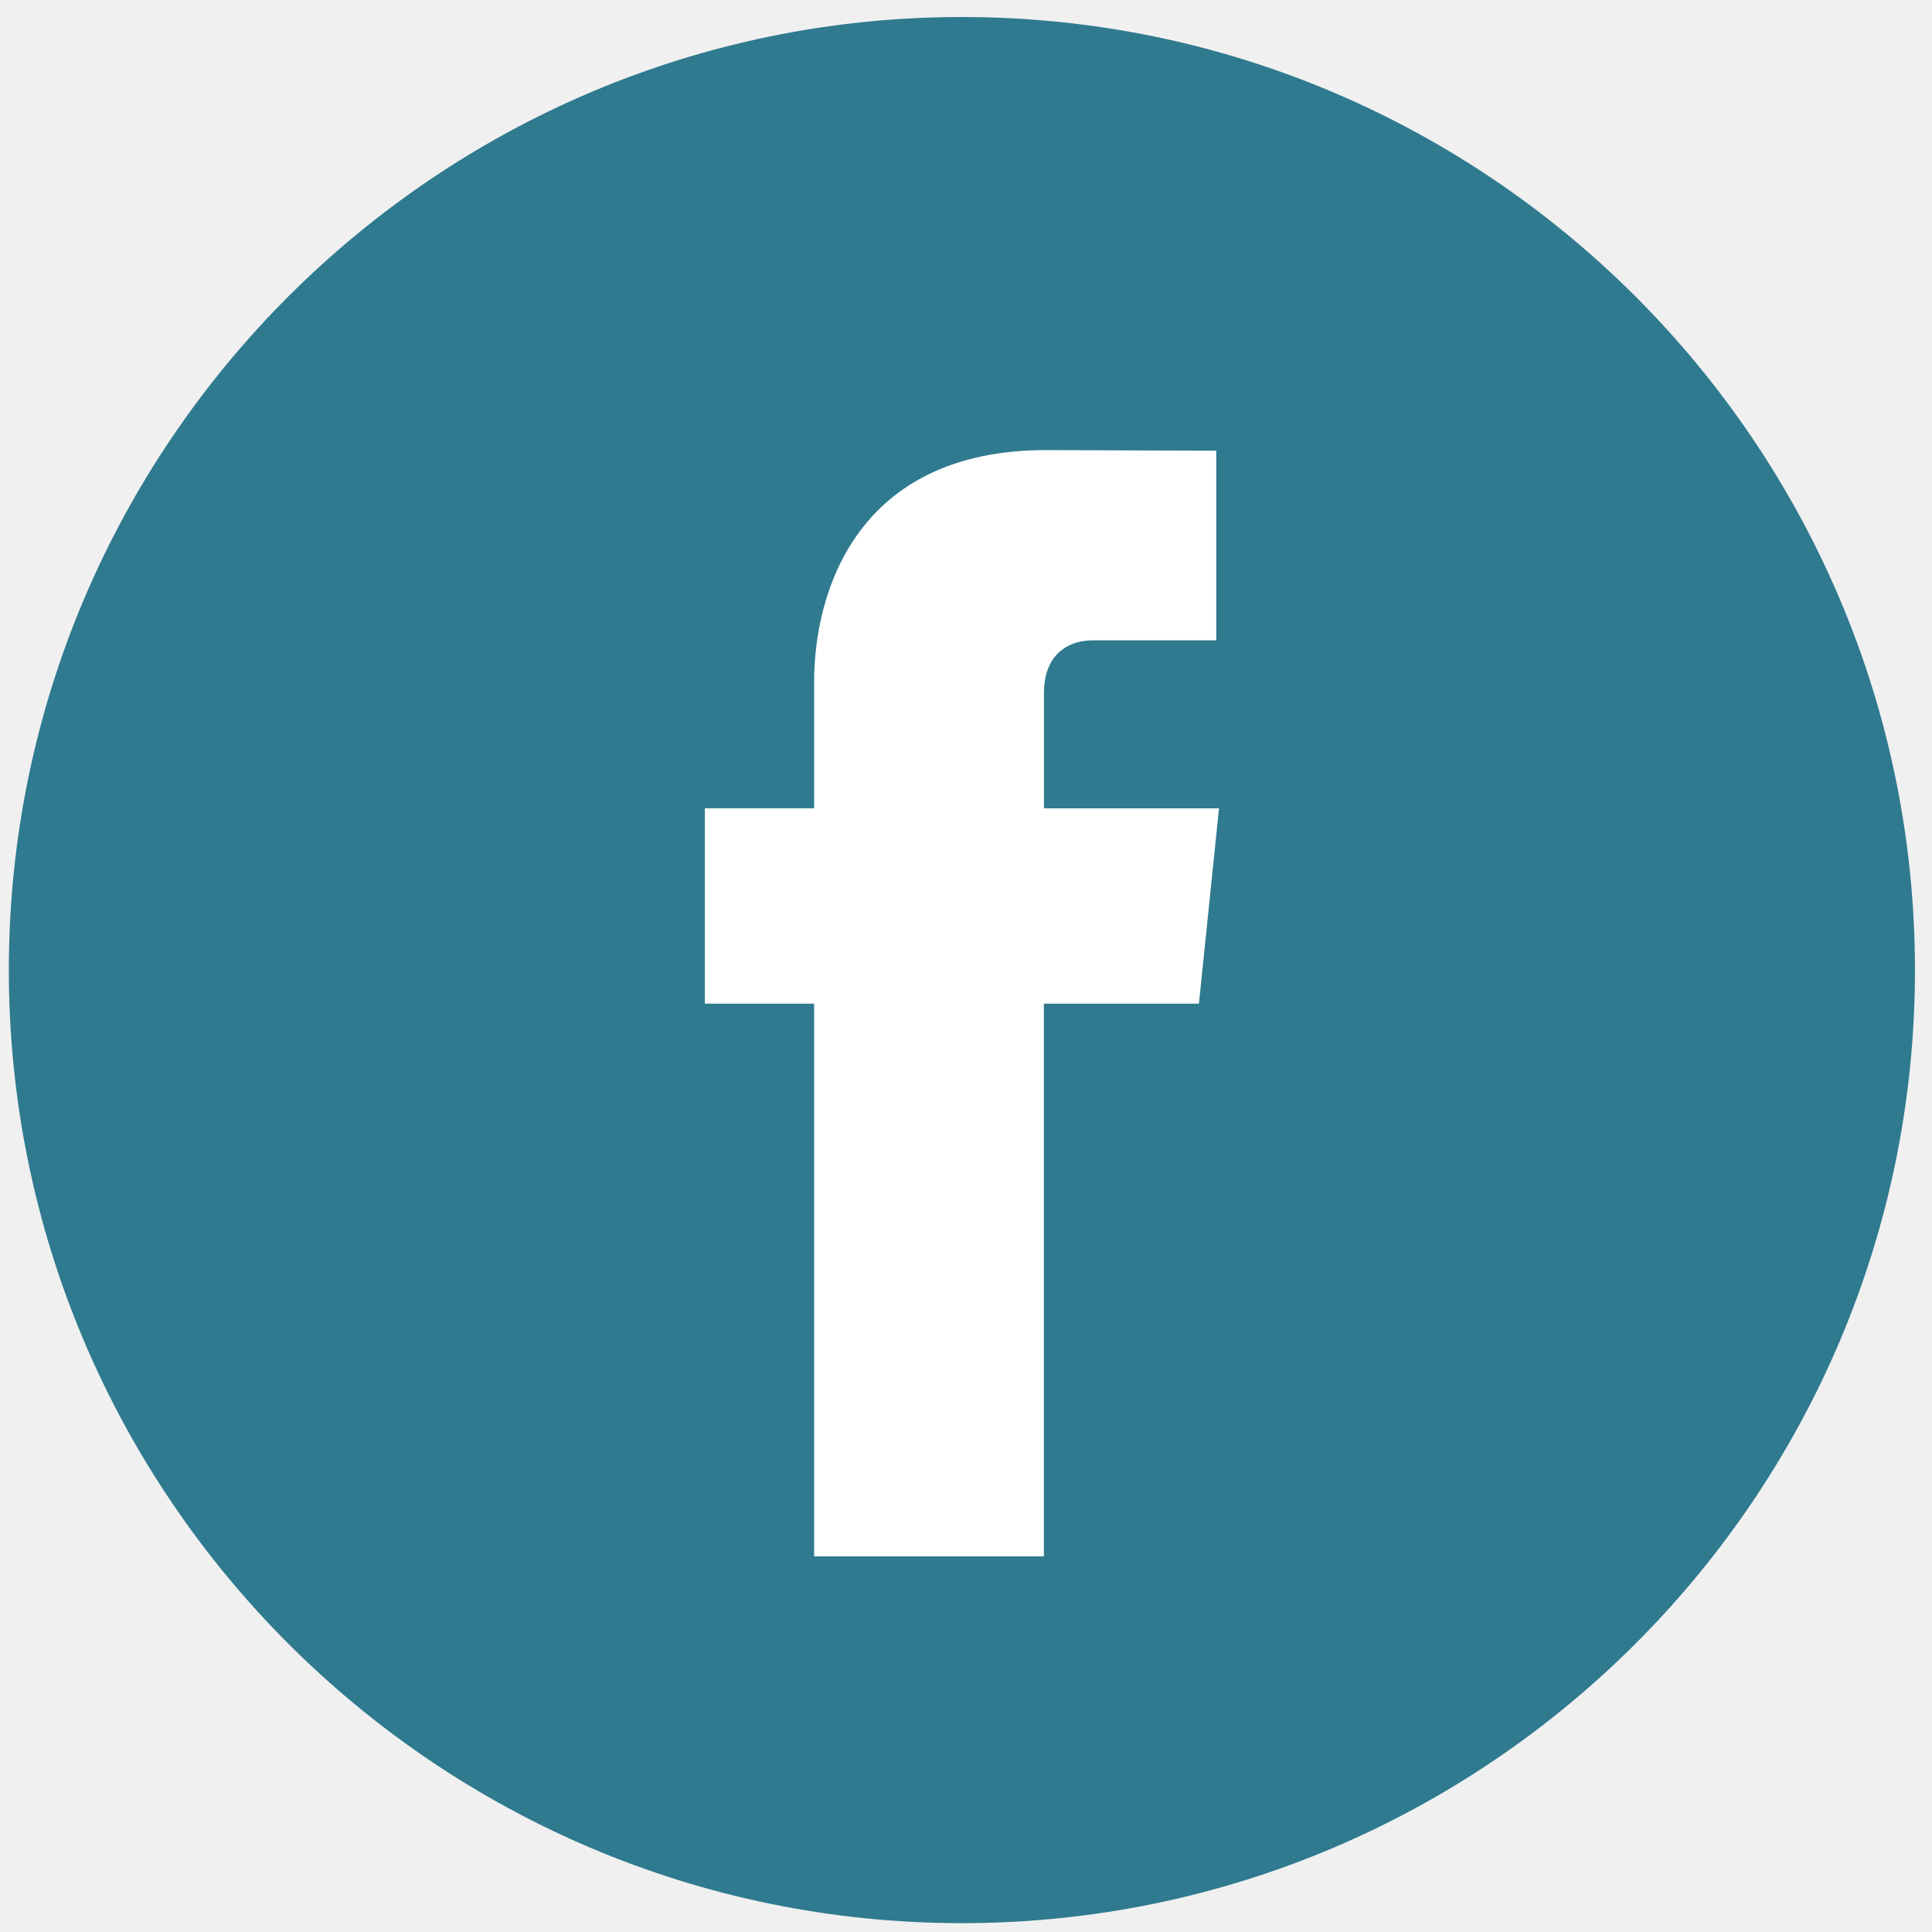
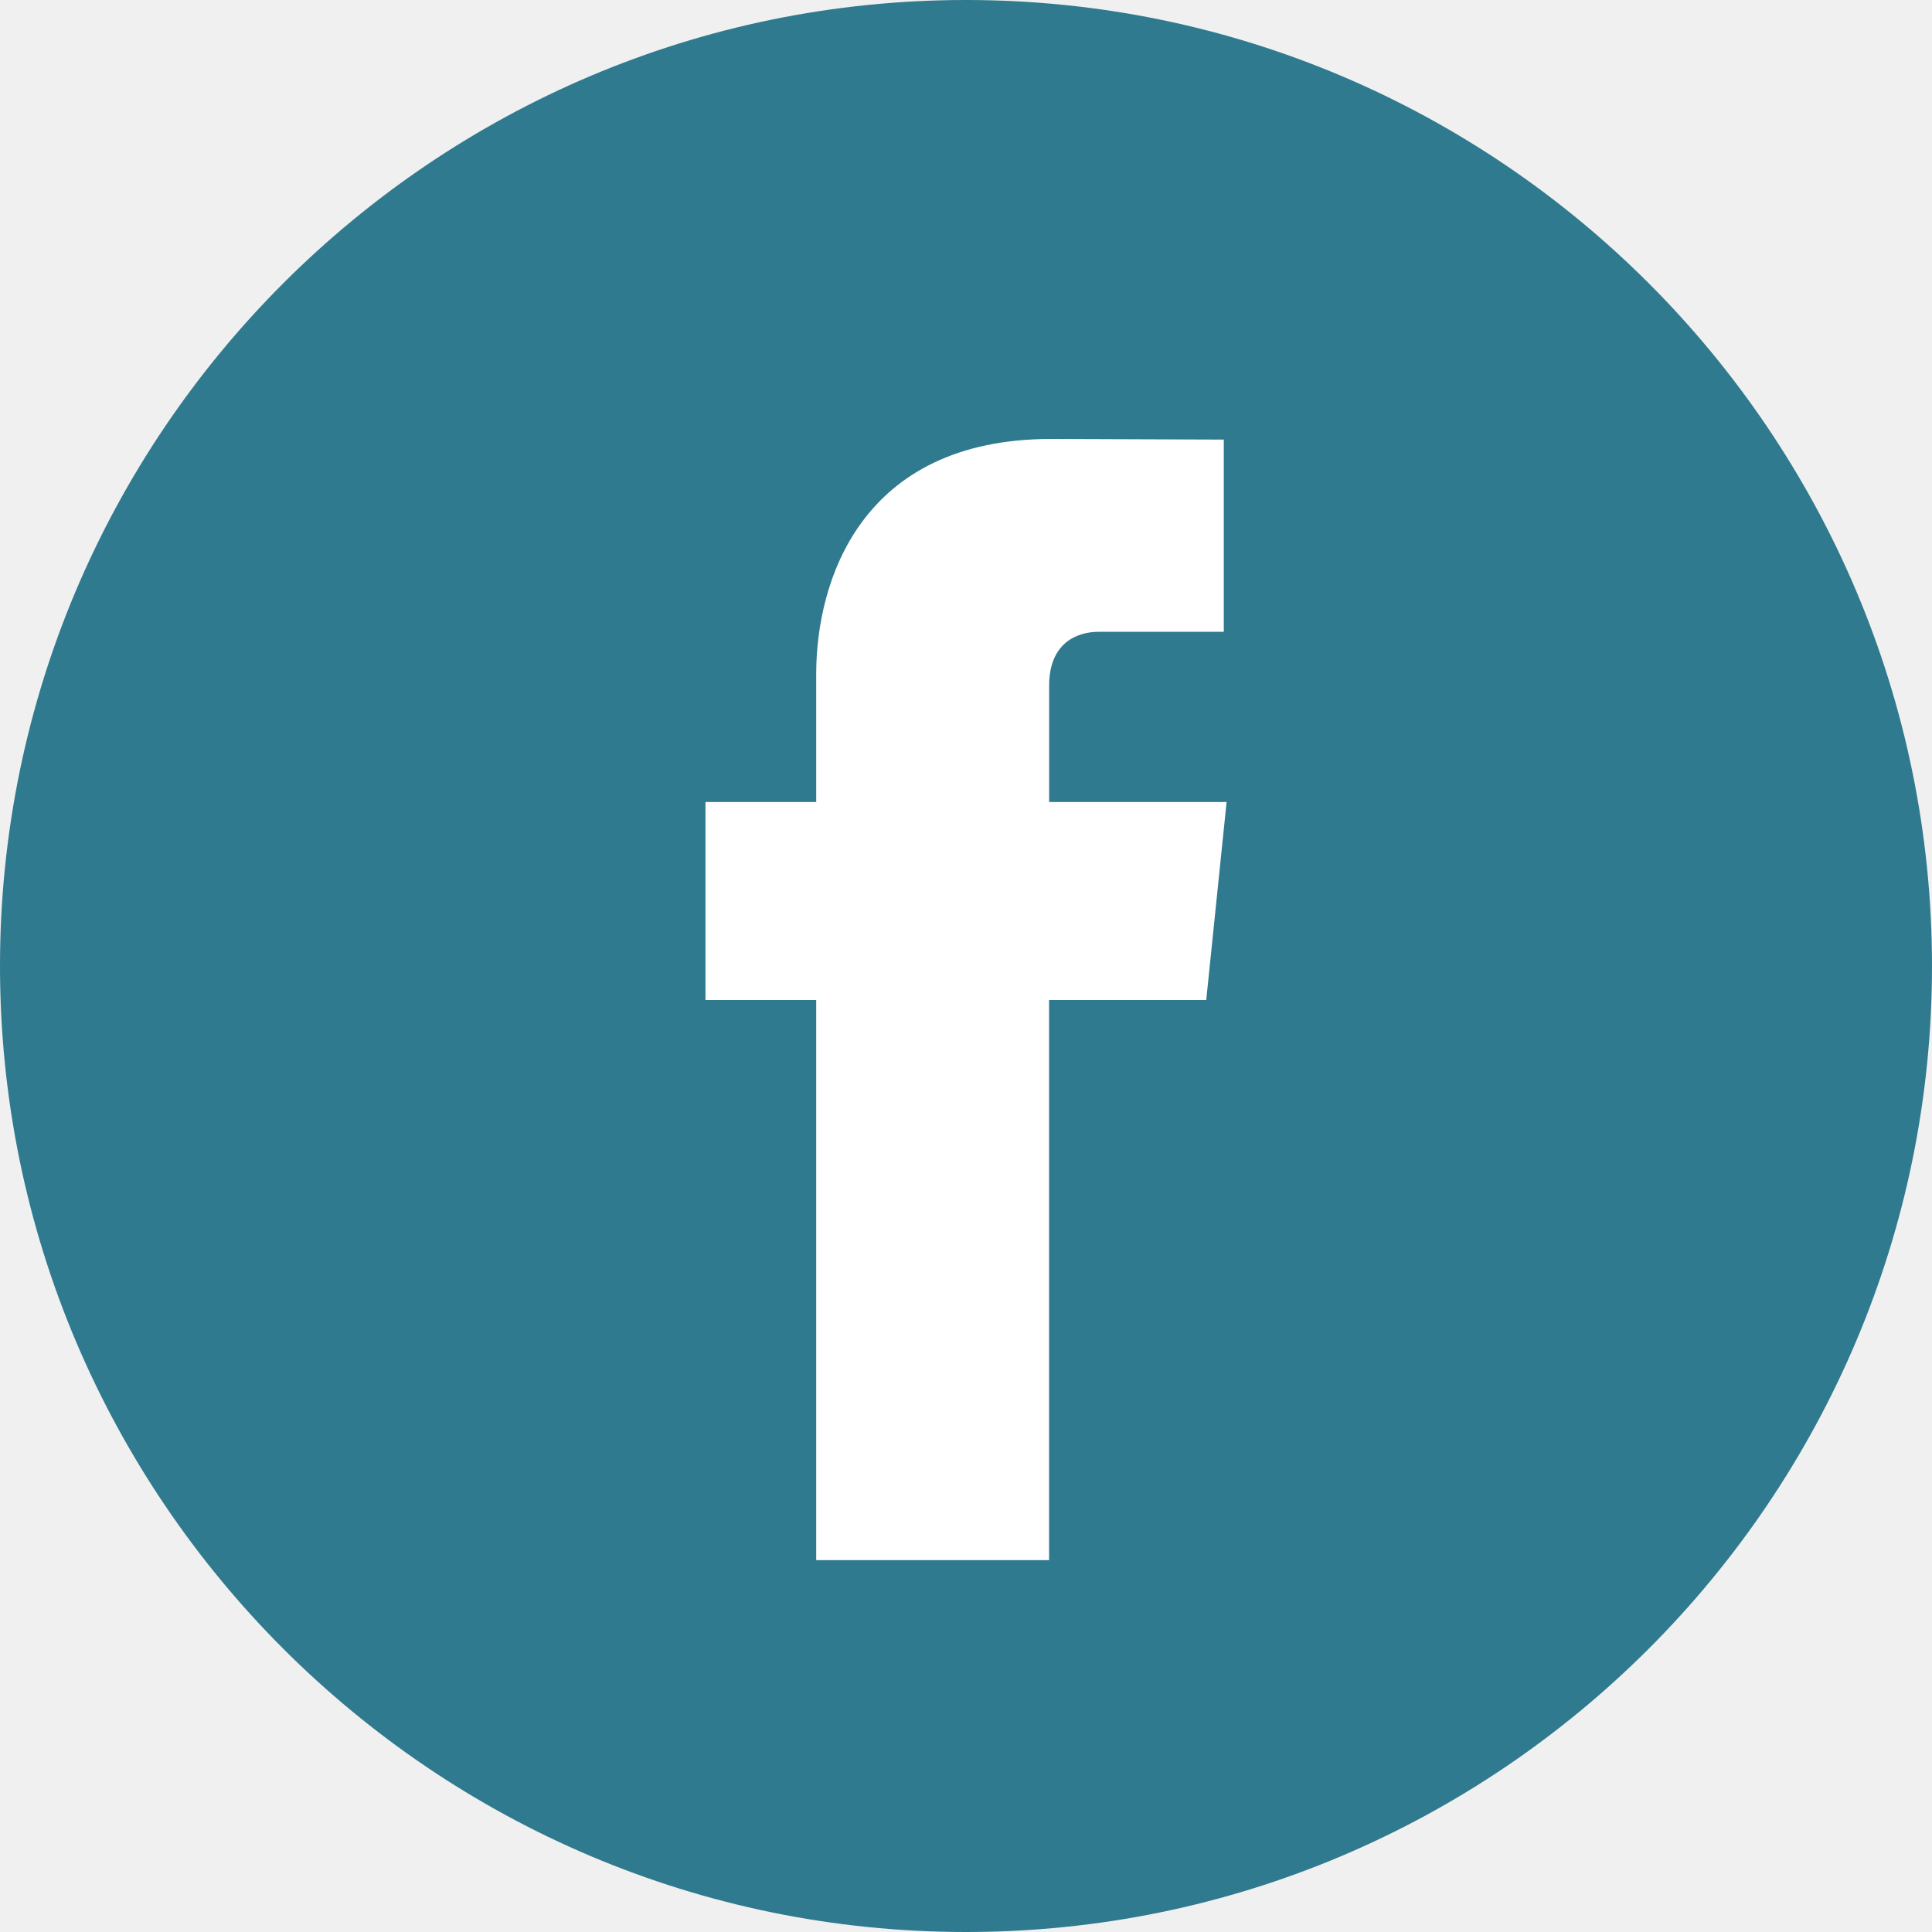
- <svg xmlns="http://www.w3.org/2000/svg" version="1.1" id="Layer_1" x="0px" y="0px" width="218.65px" height="218.652px" viewBox="0 0 218.65 218.652" enable-background="new 0 0 218.65 218.652" xml:space="preserve">
-   <rect x="38.597" y="43.826" fill="#FFFFFF" width="141.001" height="137" />
+ <svg xmlns="http://www.w3.org/2000/svg" version="1.1" id="Layer_1" x="0px" y="0px" width="60px" height="60px" viewBox="78.863 79.788 60 60" enable-background="new 78.863 79.788 60 60" xml:space="preserve">
+   <rect x="89.32" y="91.442" fill="#FFFFFF" width="39.217" height="38.104" />
  <g>
    <g>
-       <path fill="#2F7A8F" d="M108.863,1.925C49.391,1.925,1,50.316,1,109.789c0,59.475,48.392,107.863,107.862,107.863    c59.474,0,107.863-48.391,107.863-107.863C216.725,50.317,168.345,1.925,108.863,1.925z M135.688,113.586h-17.549    c0,28.037,0,62.549,0,62.549H92.137c0,0,0-34.176,0-62.549H79.773V91.481h12.364V77.182c0-10.242,4.867-26.243,26.242-26.243    l19.268,0.07v21.462c0,0-11.71,0-13.983,0c-2.279,0-5.517,1.137-5.517,6.021v12.991h19.813L135.688,113.586z" />
+       <path fill="#2F7A8F" d="M108.863,79.788c-16.541,0-30,13.459-30,30c0,16.542,13.459,30,30,30c16.542,0,30-13.459,30-30    C138.862,93.248,125.407,79.788,108.863,79.788z M116.324,110.844h-4.881c0,7.798,0,17.396,0,17.396h-7.232c0,0,0-9.505,0-17.396    h-3.439v-6.148h3.439v-3.977c0-2.849,1.354-7.299,7.299-7.299l5.359,0.02v5.969c0,0-3.258,0-3.89,0    c-0.634,0-1.534,0.316-1.534,1.674v3.613h5.511L116.324,110.844z" />
    </g>
  </g>
</svg>
